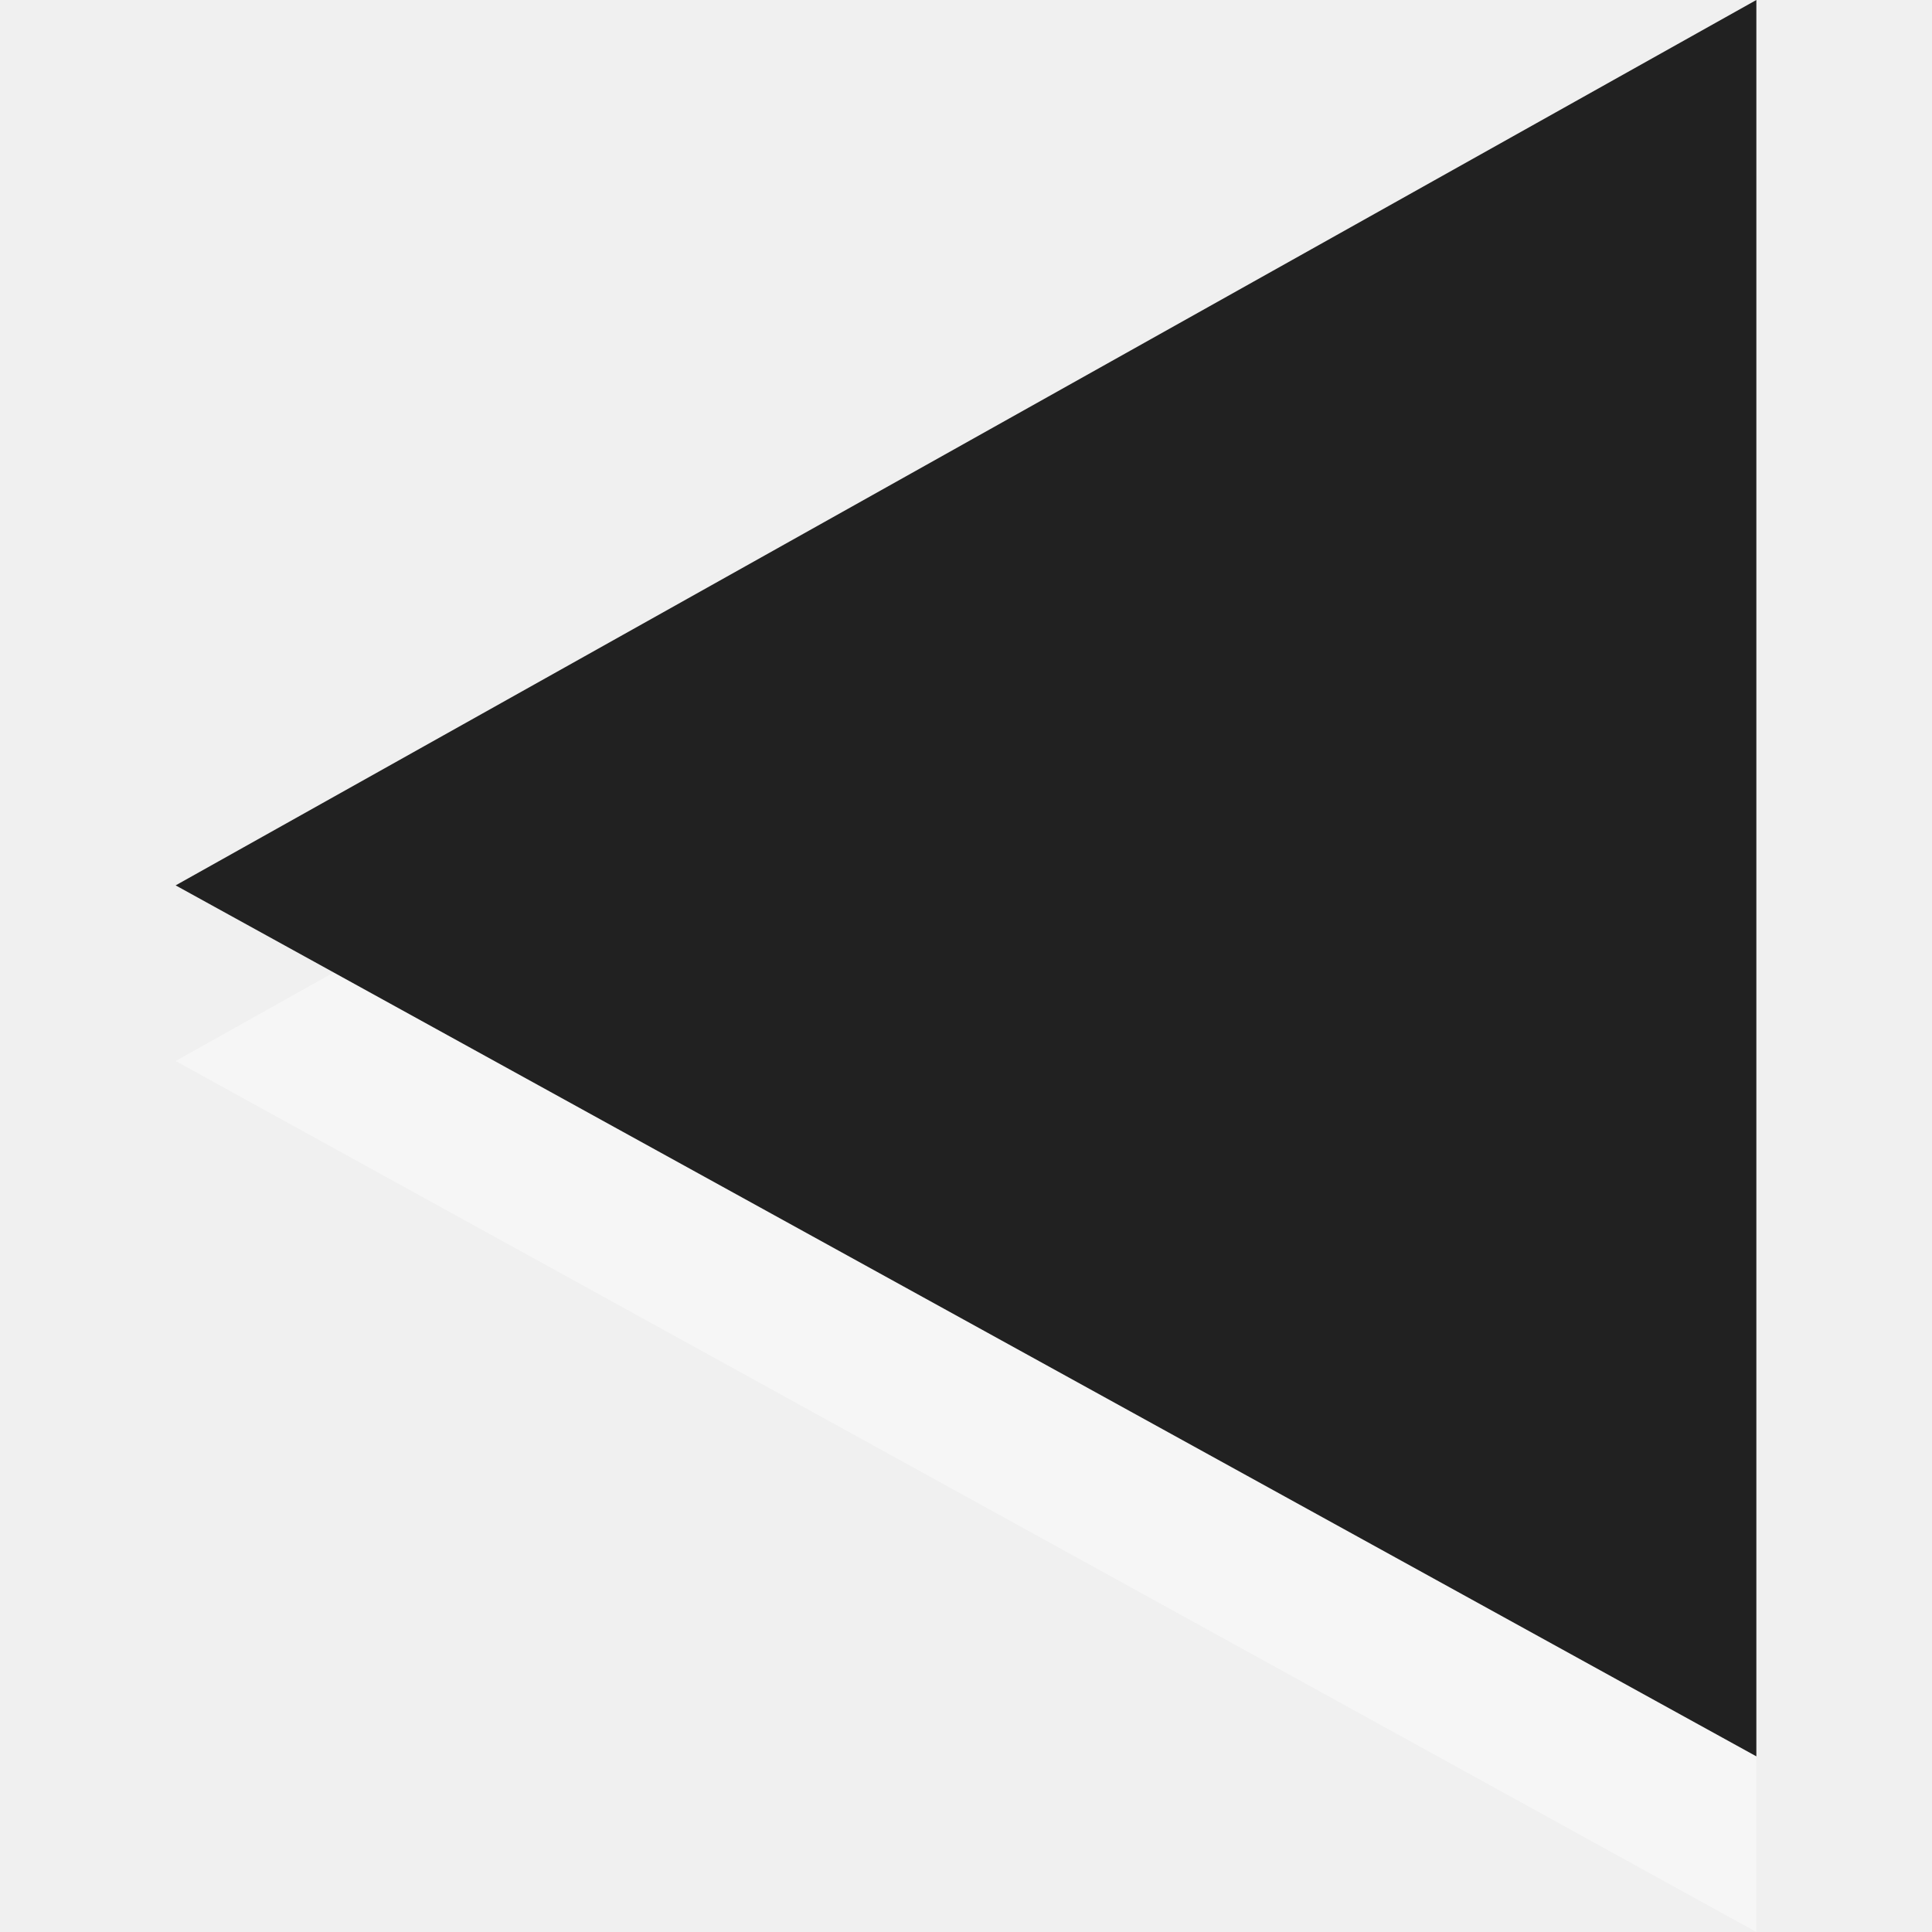
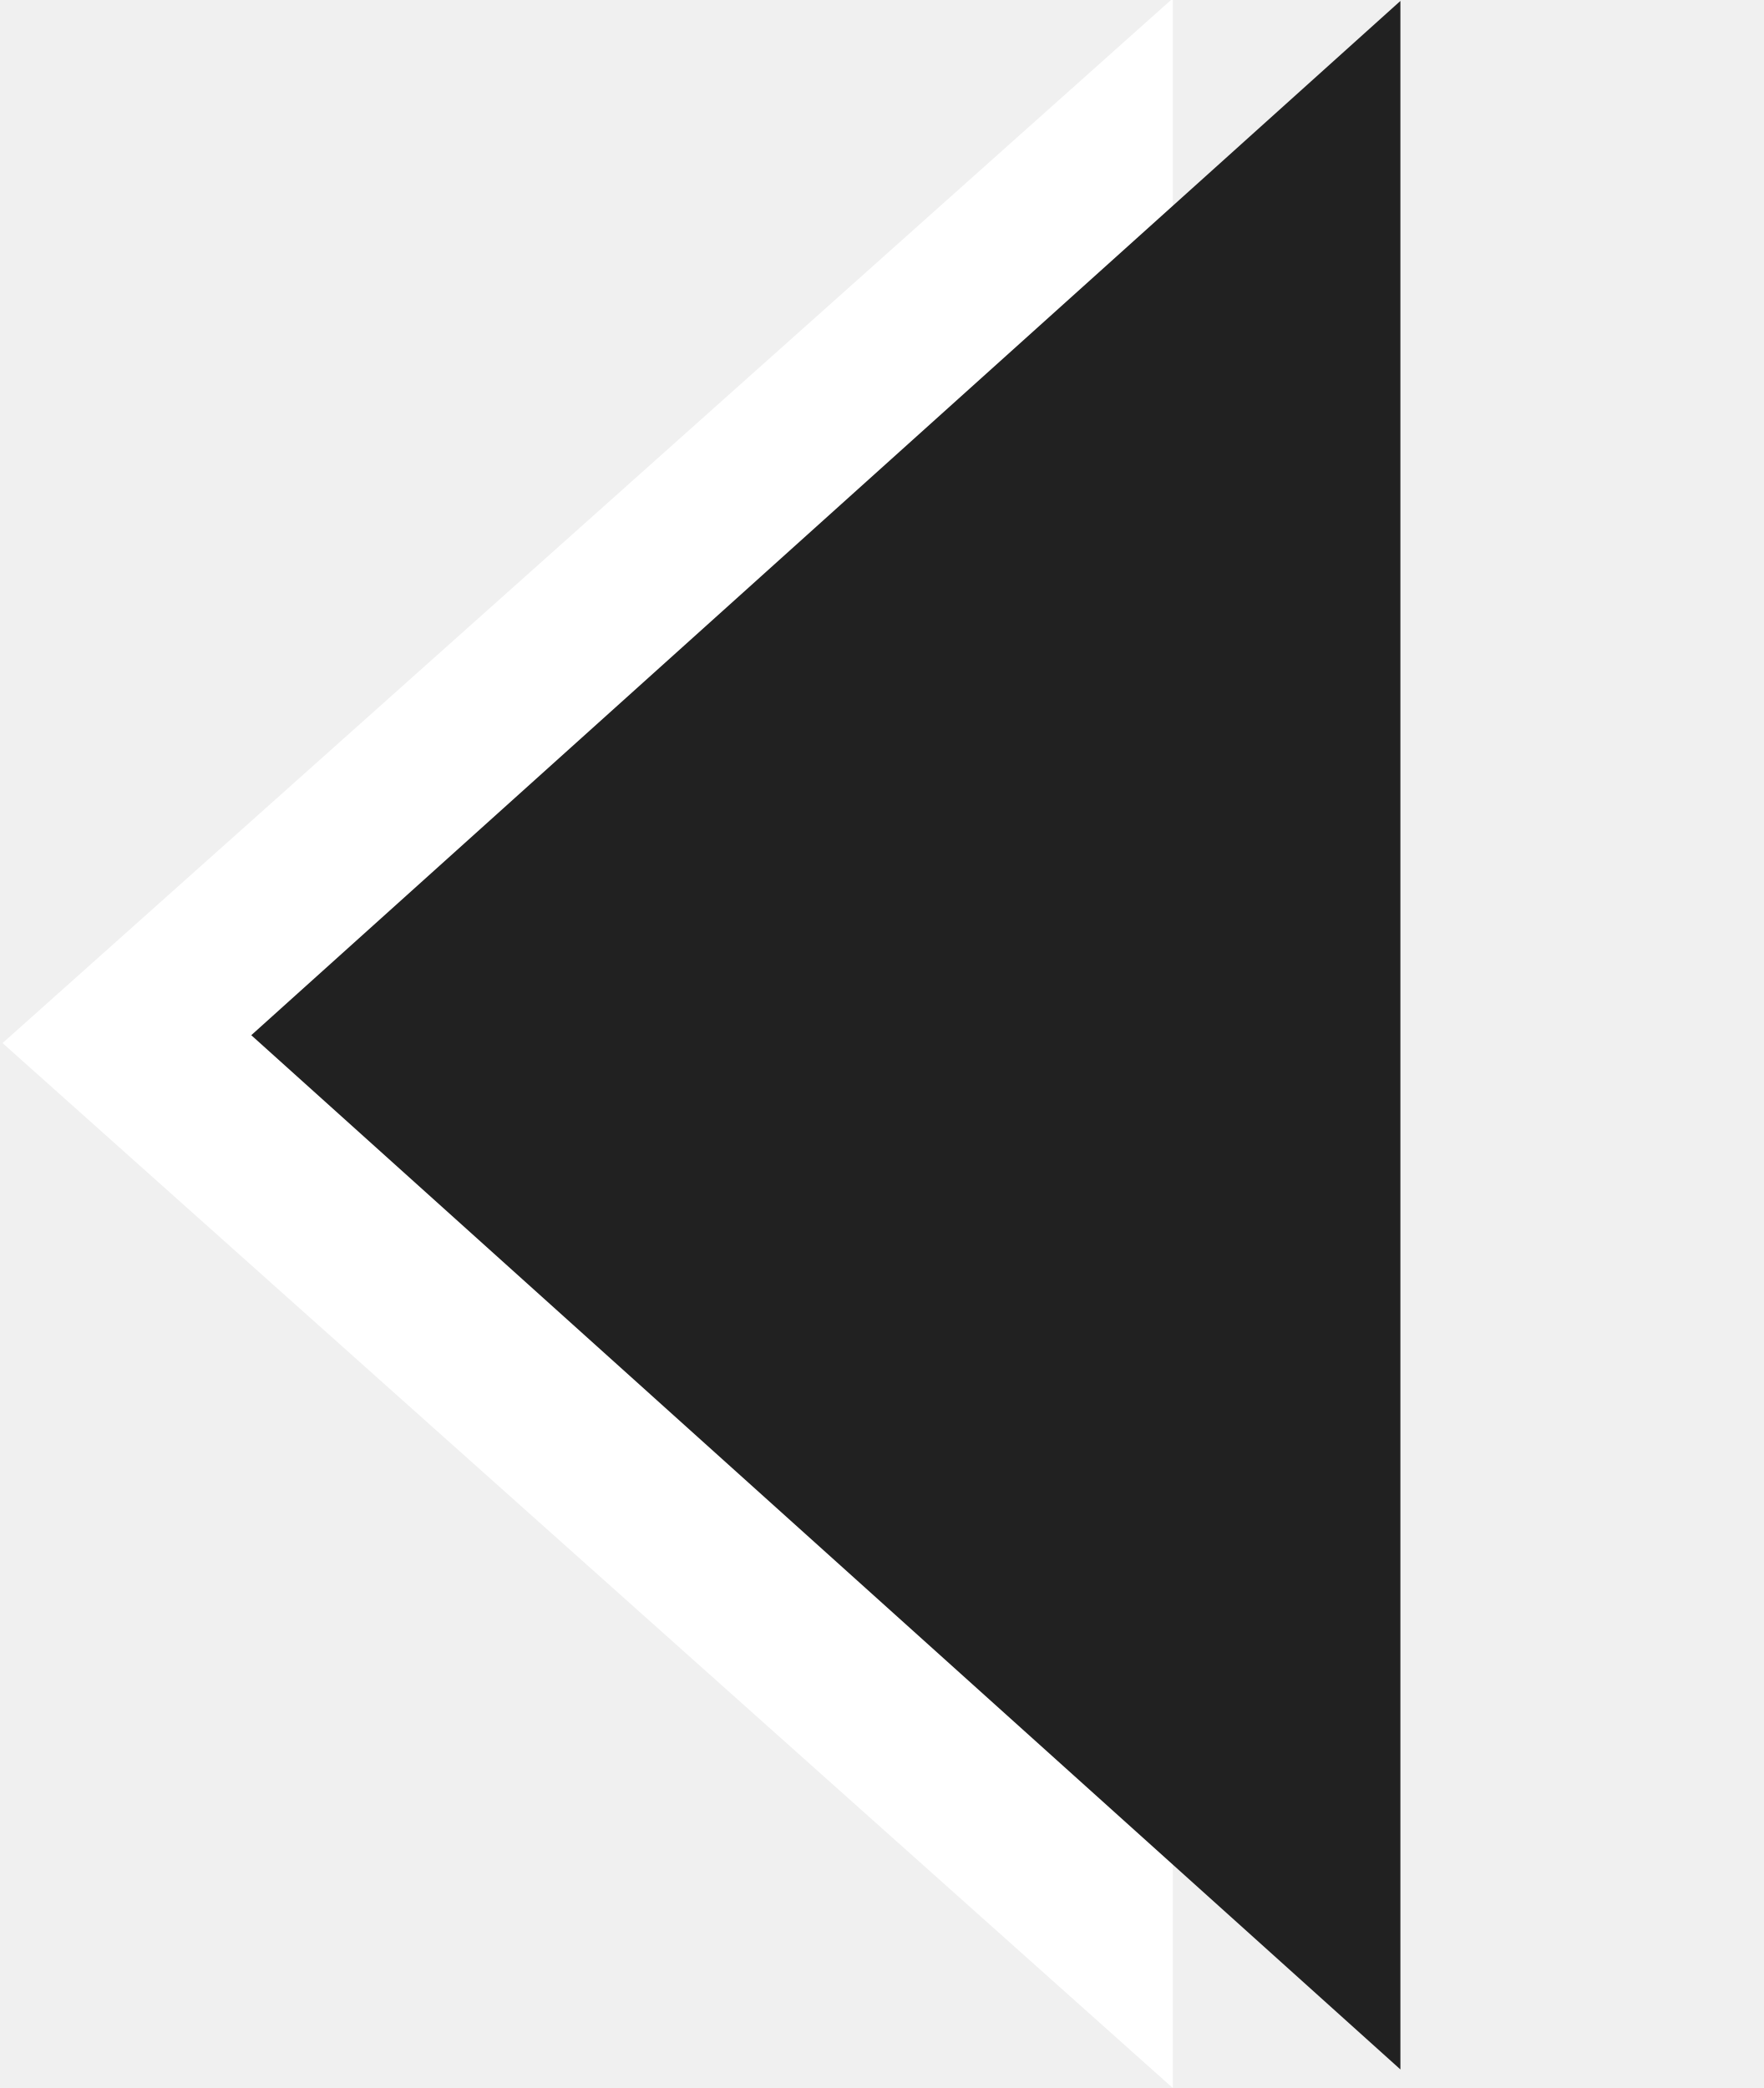
- <svg xmlns="http://www.w3.org/2000/svg" width="11" height="11" id="svg2" version="1.1">
+ <svg xmlns="http://www.w3.org/2000/svg" width="7.6" height="9" id="svg2" version="1.1">
  <defs id="defs4" />
-   <g id="layer1" transform="translate(0,-1041.362)">
-     <path id="path3052" d="m 10,1042.362 0,10 -9,-4.959 z" style="fill:#ffffff;fill-opacity:0.4;stroke:none" />
-     <path style="fill:#212121;fill-opacity:1;stroke:none" d="m 10,1041.362 0,10 -9,-4.959 z" id="path3755" />
+   <g transform="translate(0,-1044.762)" id="layer1">
+     <path id="path3775" d="m 5.055,1044.755 0,9.007 -5.044,-4.504 z" style="fill:#ffffff;fill-opacity:1;stroke:none" />
+     <path id="path3758" style="fill:none;stroke:#000000;stroke-width:1.891" d="m -33.722,17.58 0,94.529 L 48.143,64.845 -33.722,17.58 Z" />
+     <path d="m -33.722,17.58 0,94.529 L 48.143,64.845 -33.722,17.58 Z" style="fill:none;stroke:#000000;stroke-width:1.891" id="path3770" />
+     <path id="path3784" style="fill:none;stroke:#000000;stroke-width:1.891" d="m -33.722,17.58 0,94.529 L 48.143,64.845 -33.722,17.58 Z" />
+     <path style="opacity:0;fill:none;stroke:#000000;stroke-width:1;stroke-linecap:butt;stroke-linejoin:round;stroke-miterlimit:4;stroke-dasharray:none;stroke-dashoffset:0;stroke-opacity:0" id="path3792" d="M 8.248,10.574 3.365,7.555 -1.891,9.866 -0.529,4.289 -4.351,0.005 1.375,-0.423 4.268,-5.382 6.444,-0.069 12.054,1.15 7.674,4.862 Z" transform="matrix(0,0.9452922,-0.9452922,0,6.868814,1041.133)" />
+     <path style="opacity:0;fill:none;stroke:#000000;stroke-width:1;stroke-linecap:butt;stroke-linejoin:round;stroke-miterlimit:4;stroke-dasharray:none;stroke-dashoffset:0;stroke-opacity:0" id="path3794" d="M 8.086,6.477 5.069,4.812 1.987,6.354 2.638,2.97 0.219,0.516 3.639,0.089 5.226,-2.97 6.688,0.15 10.088,0.715 7.572,3.07 Z" transform="matrix(0,0.9452922,-0.9452922,0,7.276487,1038.789)" />
+     <path style="fill:#212121;fill-opacity:1;stroke:none" d="m 6.036,1044.766 0,8.916 -4.953,-4.458 z" id="path3005" />
  </g>
</svg>
